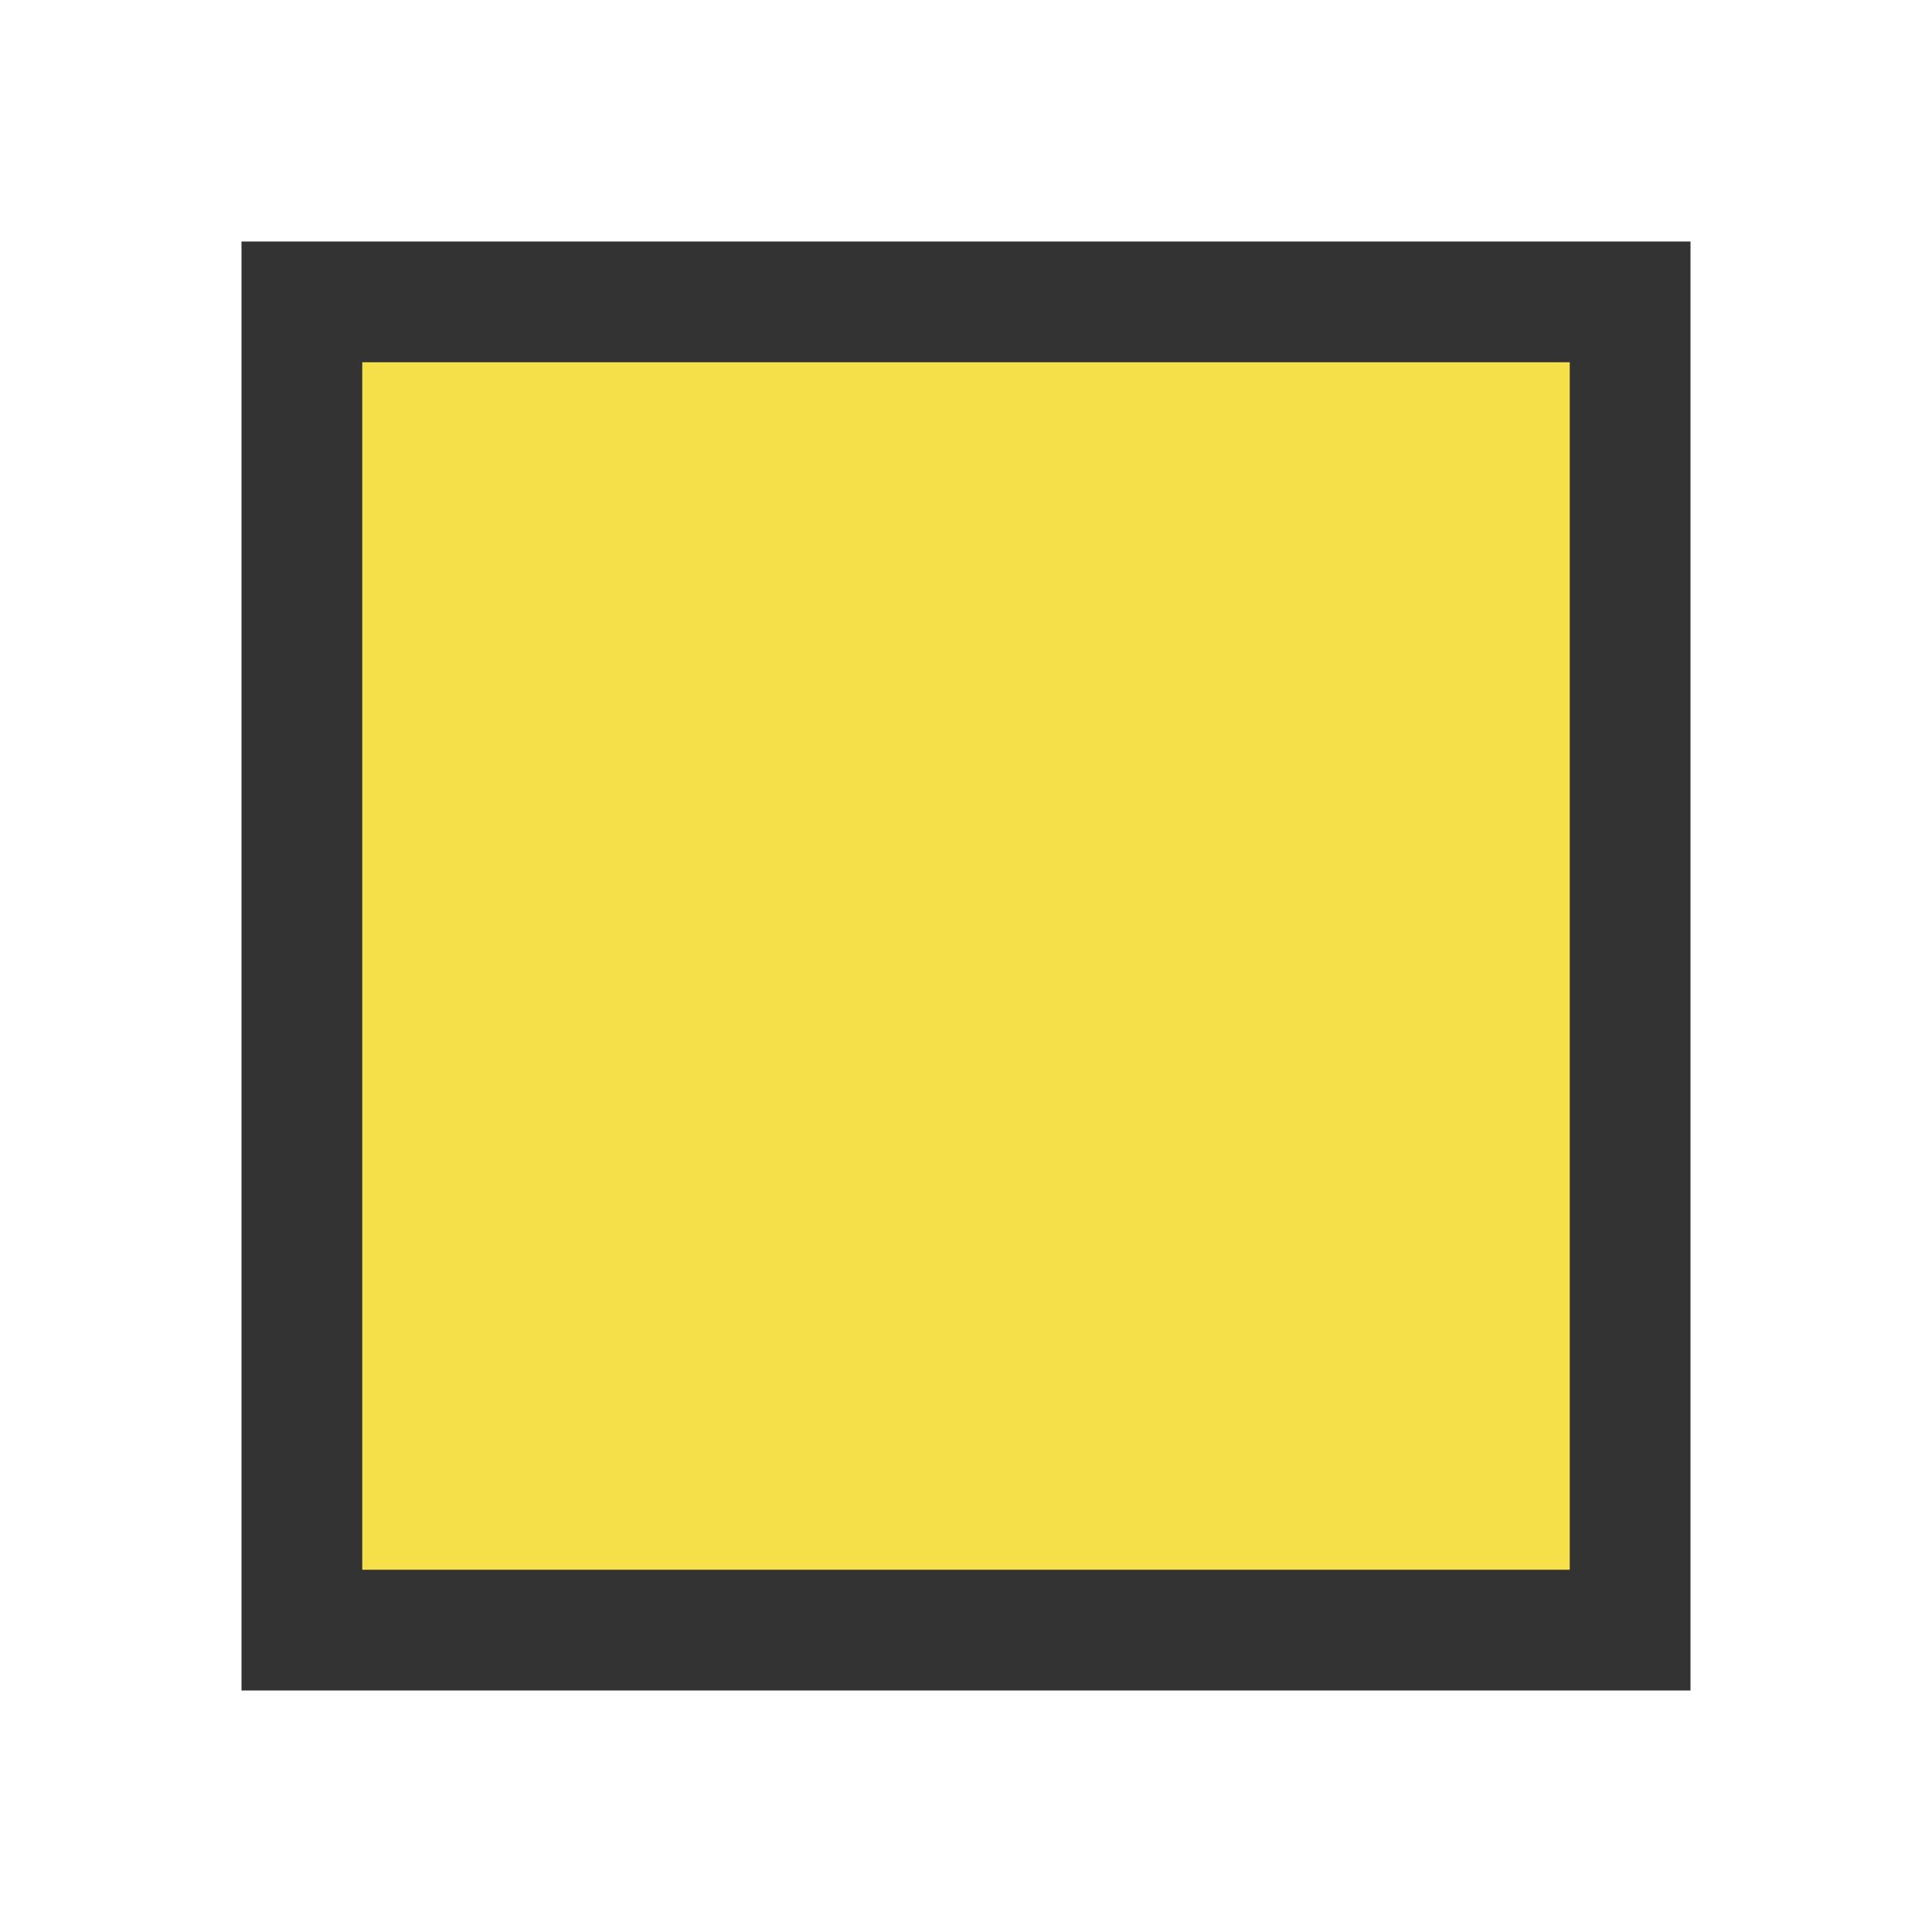
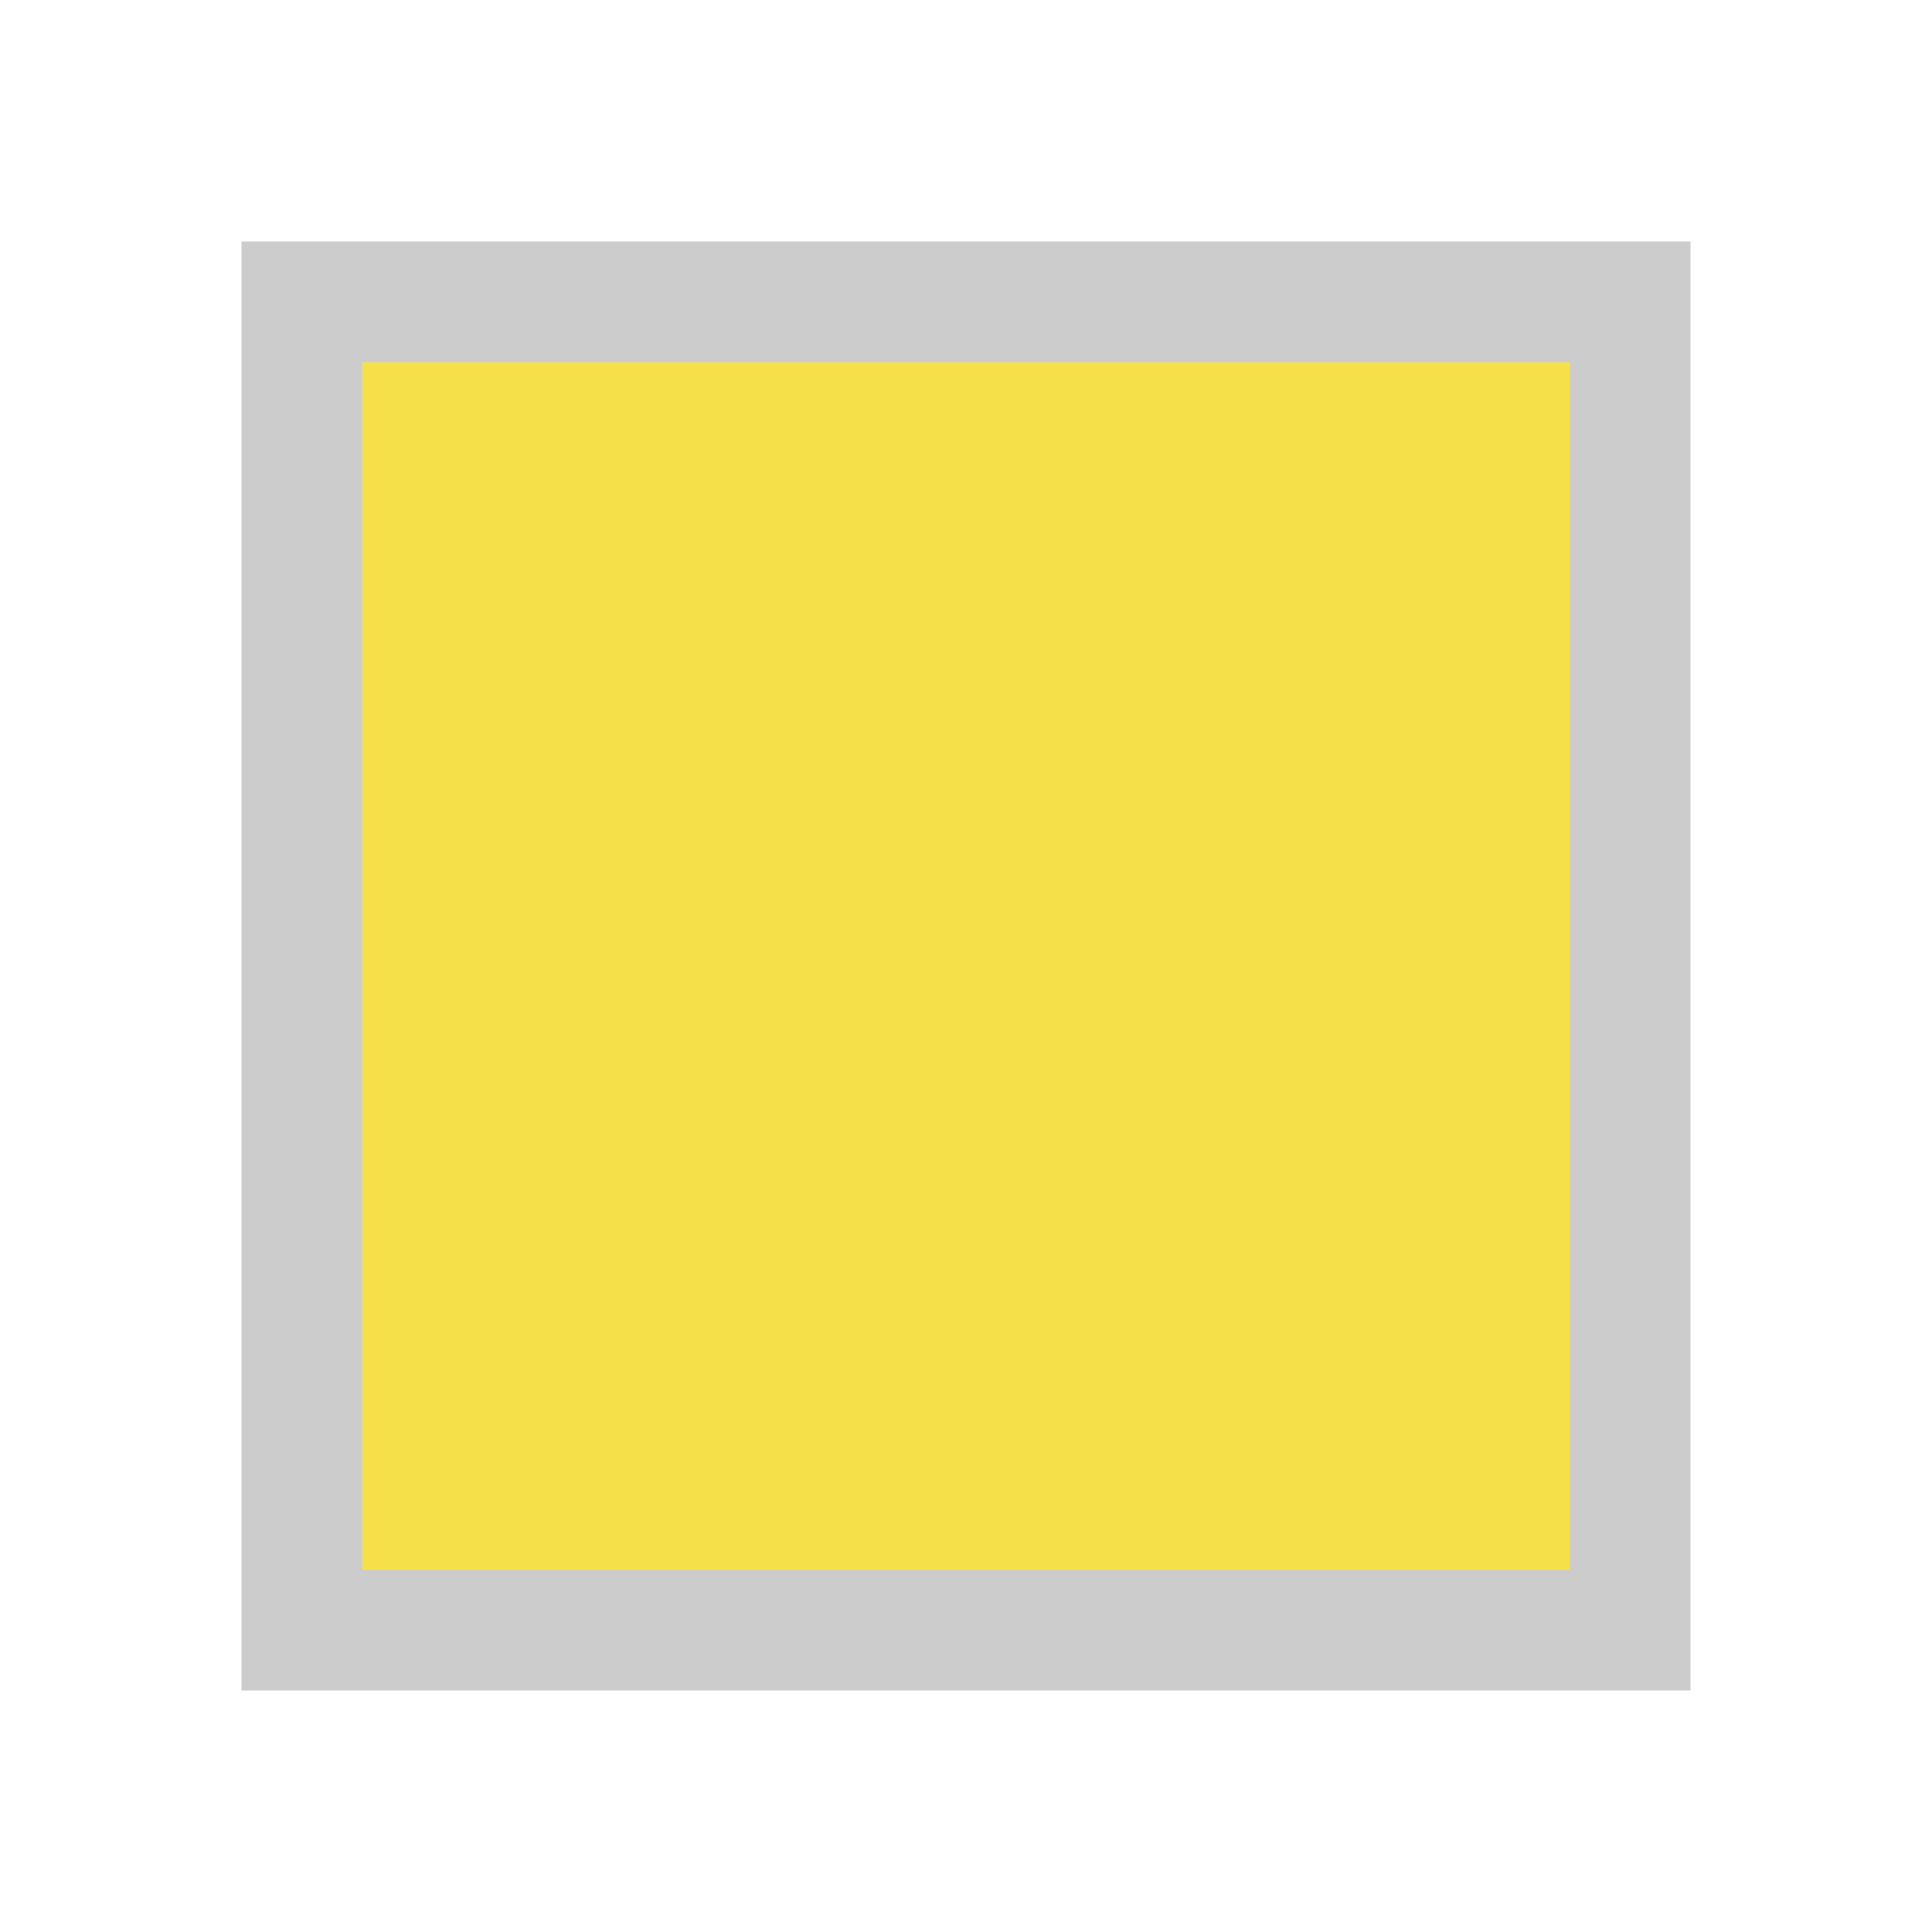
<svg xmlns="http://www.w3.org/2000/svg" version="1.1" width="16" height="16">
-   <rect style="fill:#f6e04a;fill-opacity:1;stroke:#333333;stroke-width:1;stroke-opacity:1" width="11" height="11" x="2.5" y="2.5" />
+   <rect style="fill:#f6e04a;fill-opacity:1;stroke:#cccccd;stroke-width:1;stroke-opacity:1" width="11" height="11" x="2.5" y="2.5" />
</svg>
